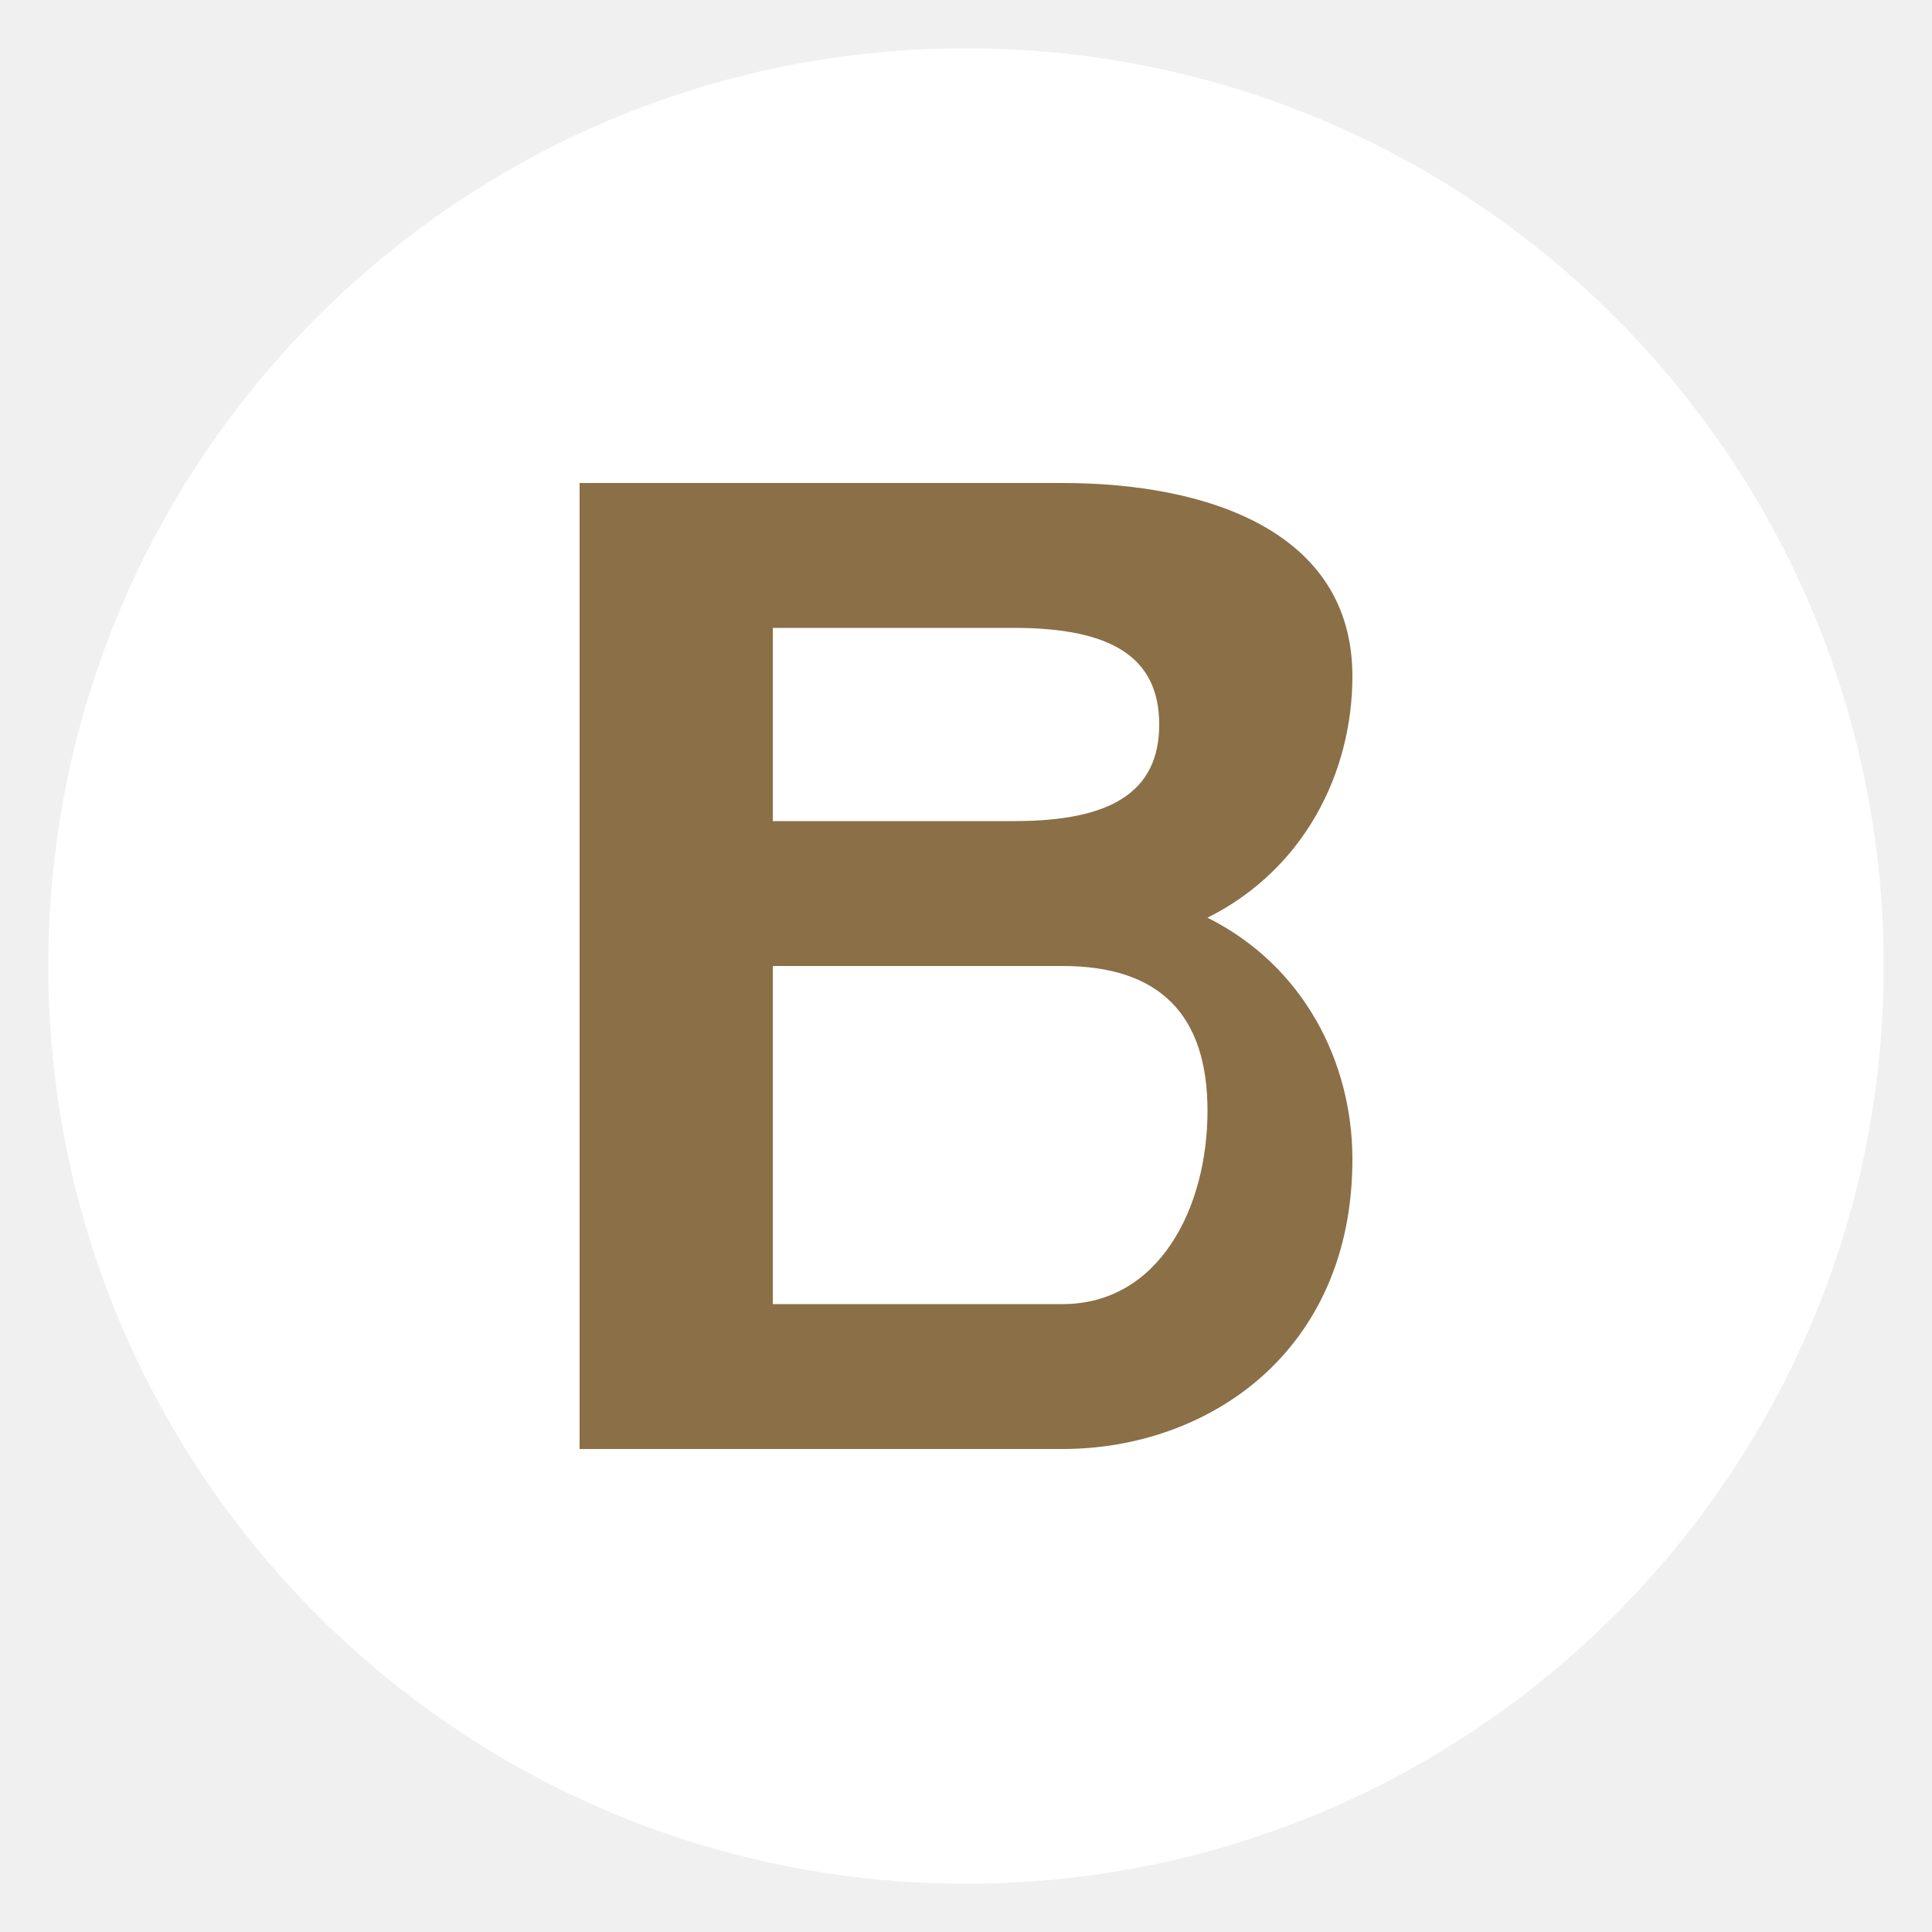
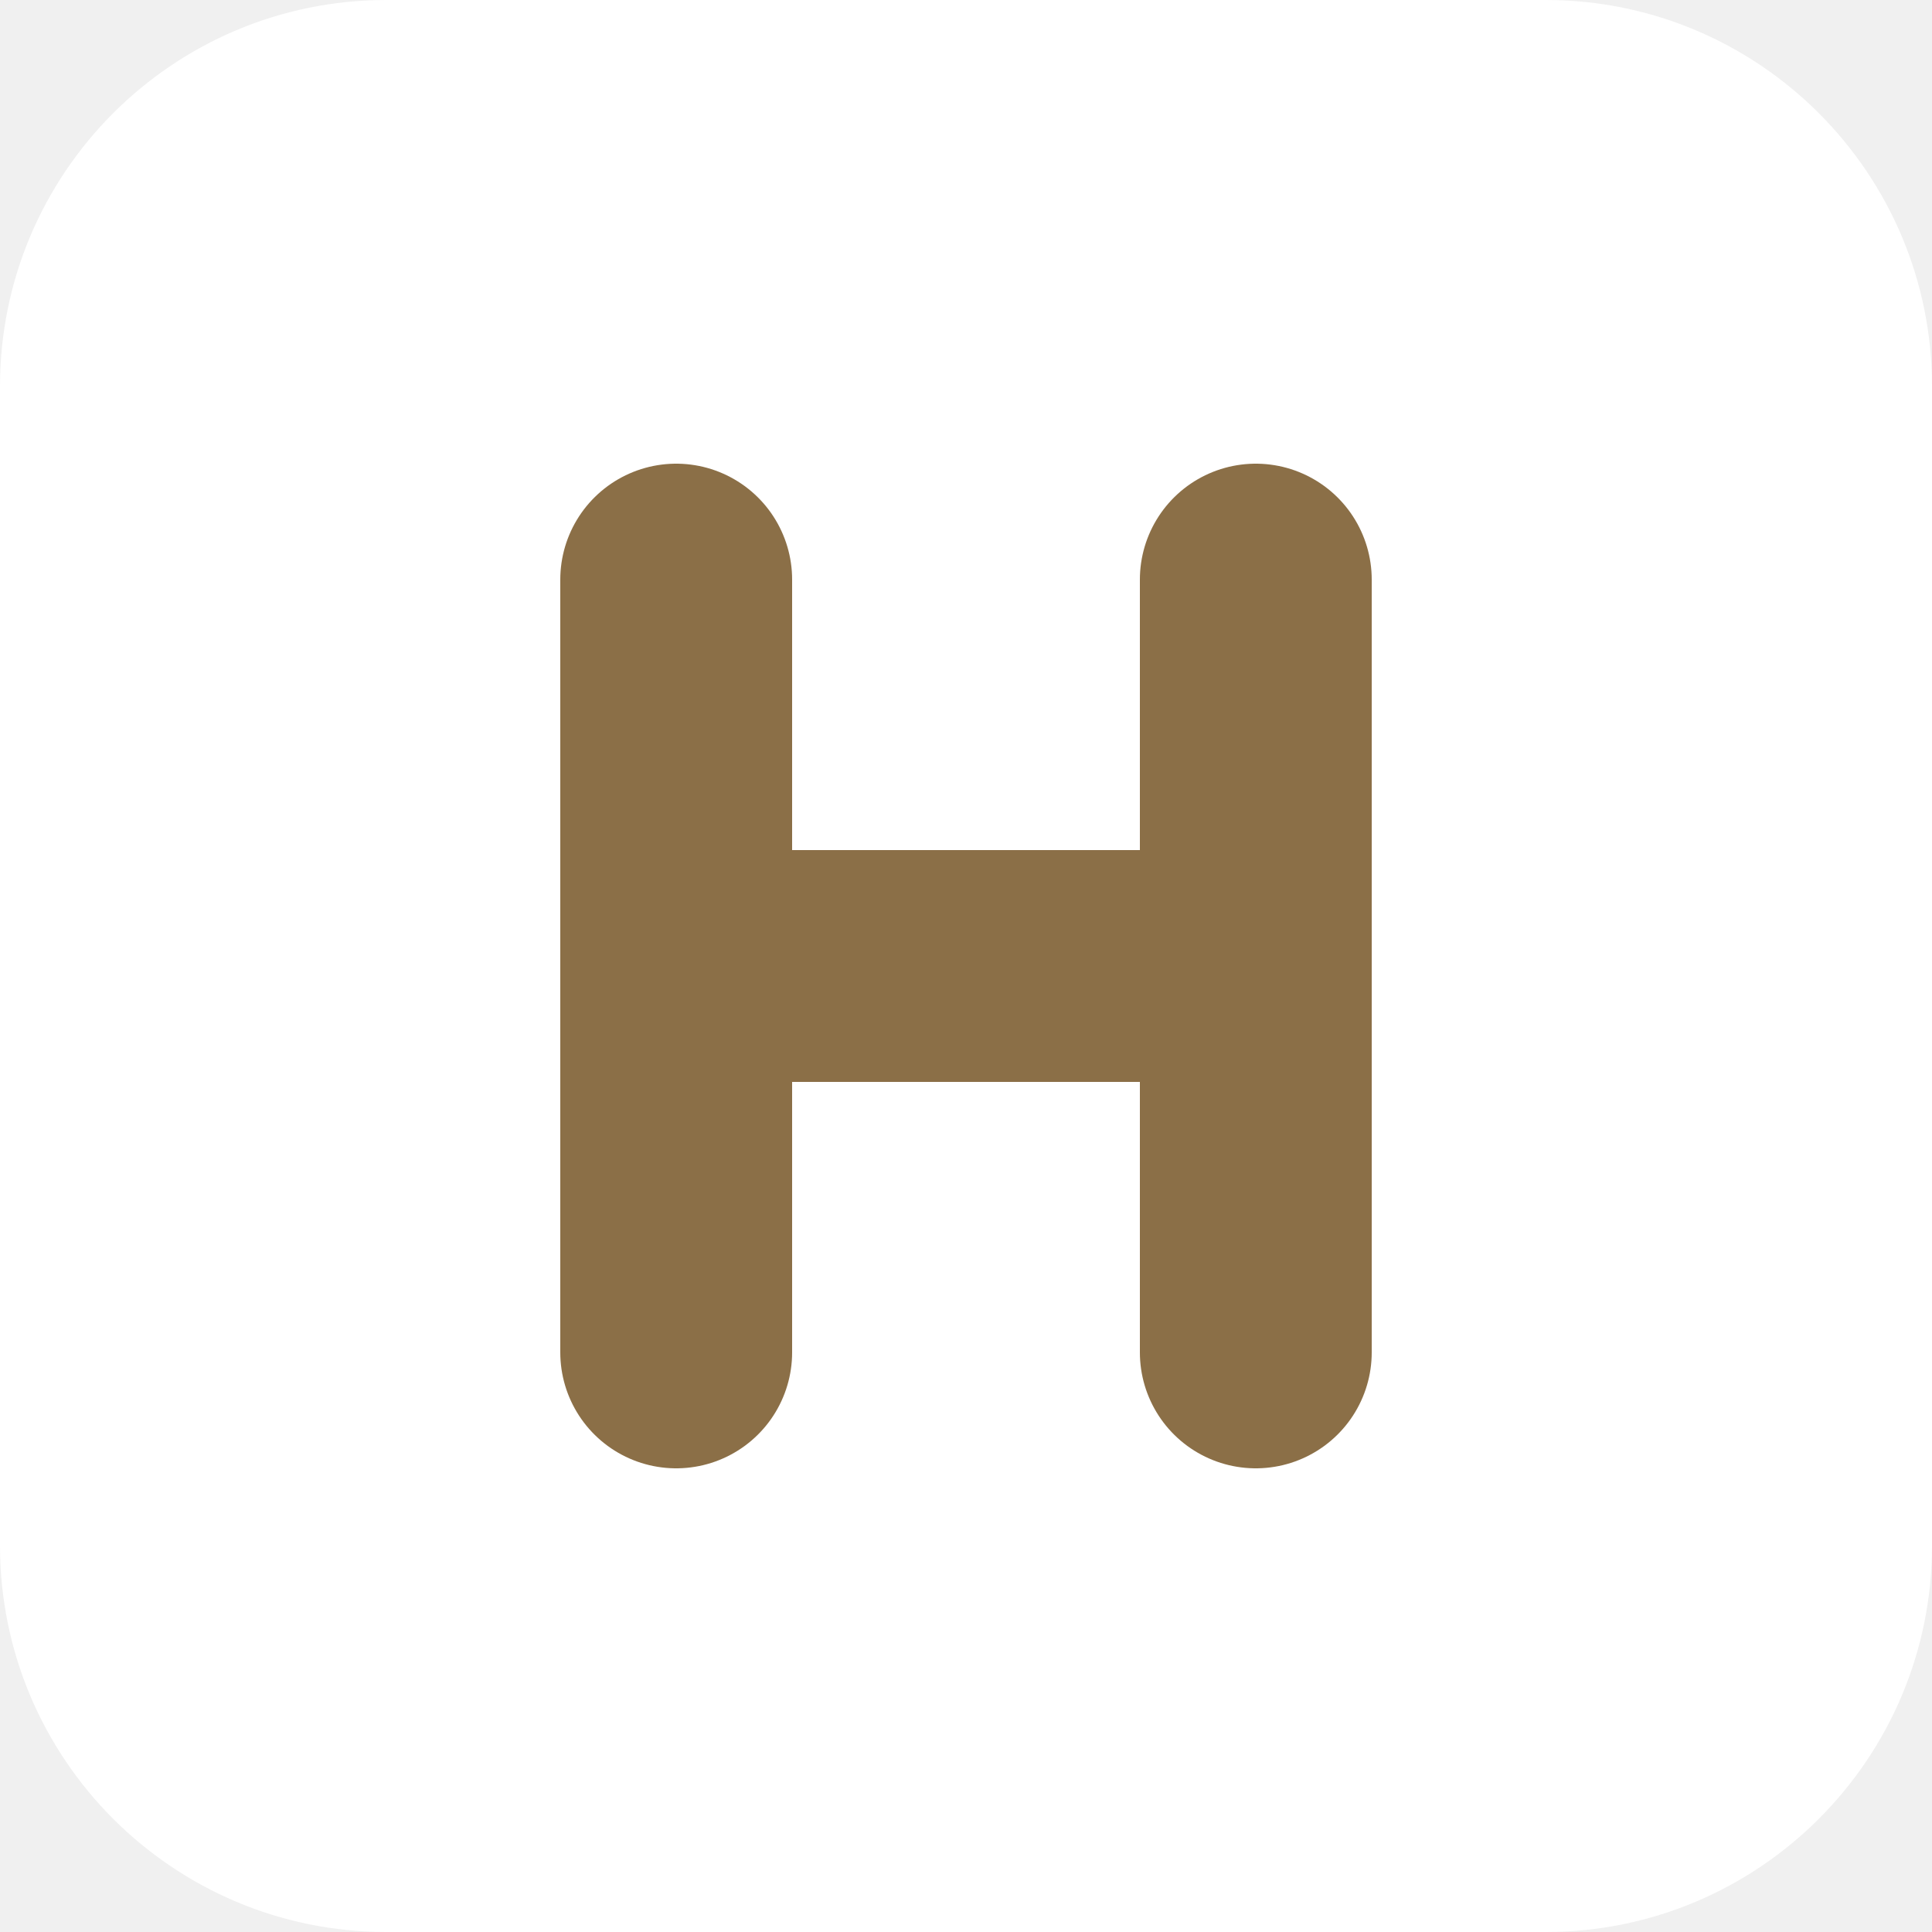
- <svg xmlns="http://www.w3.org/2000/svg" viewBox="0 0 200 200">
-   <circle cx="100" cy="100" r="95" fill="#FFFFFF" />
-   <path d="M 60 50 L 60 150 L 110 150 C 125 150 140 140 140 120 C 140 110 135 100 125 95 C 135 90 140 80 140 70 C 140 55 125 50 110 50 Z M 80 65 L 105 65 C 115 65 120 68 120 75 C 120 82 115 85 105 85 L 80 85 Z M 80 100 L 110 100 C 120 100 125 105 125 115 C 125 125 120 135 110 135 L 80 135 Z" fill="#8B6F47" />
+ <svg xmlns="http://www.w3.org/2000/svg" width="100" height="100" viewBox="0 0 100 100" fill="none">
+   <rect width="100" height="100" rx="20" fill="#FFFFFF" />
+   <path d="M35 30V70M65 30V70M35 50H65" stroke="#8B6F47" stroke-width="12" stroke-linecap="round" stroke-linejoin="round" />
</svg>
